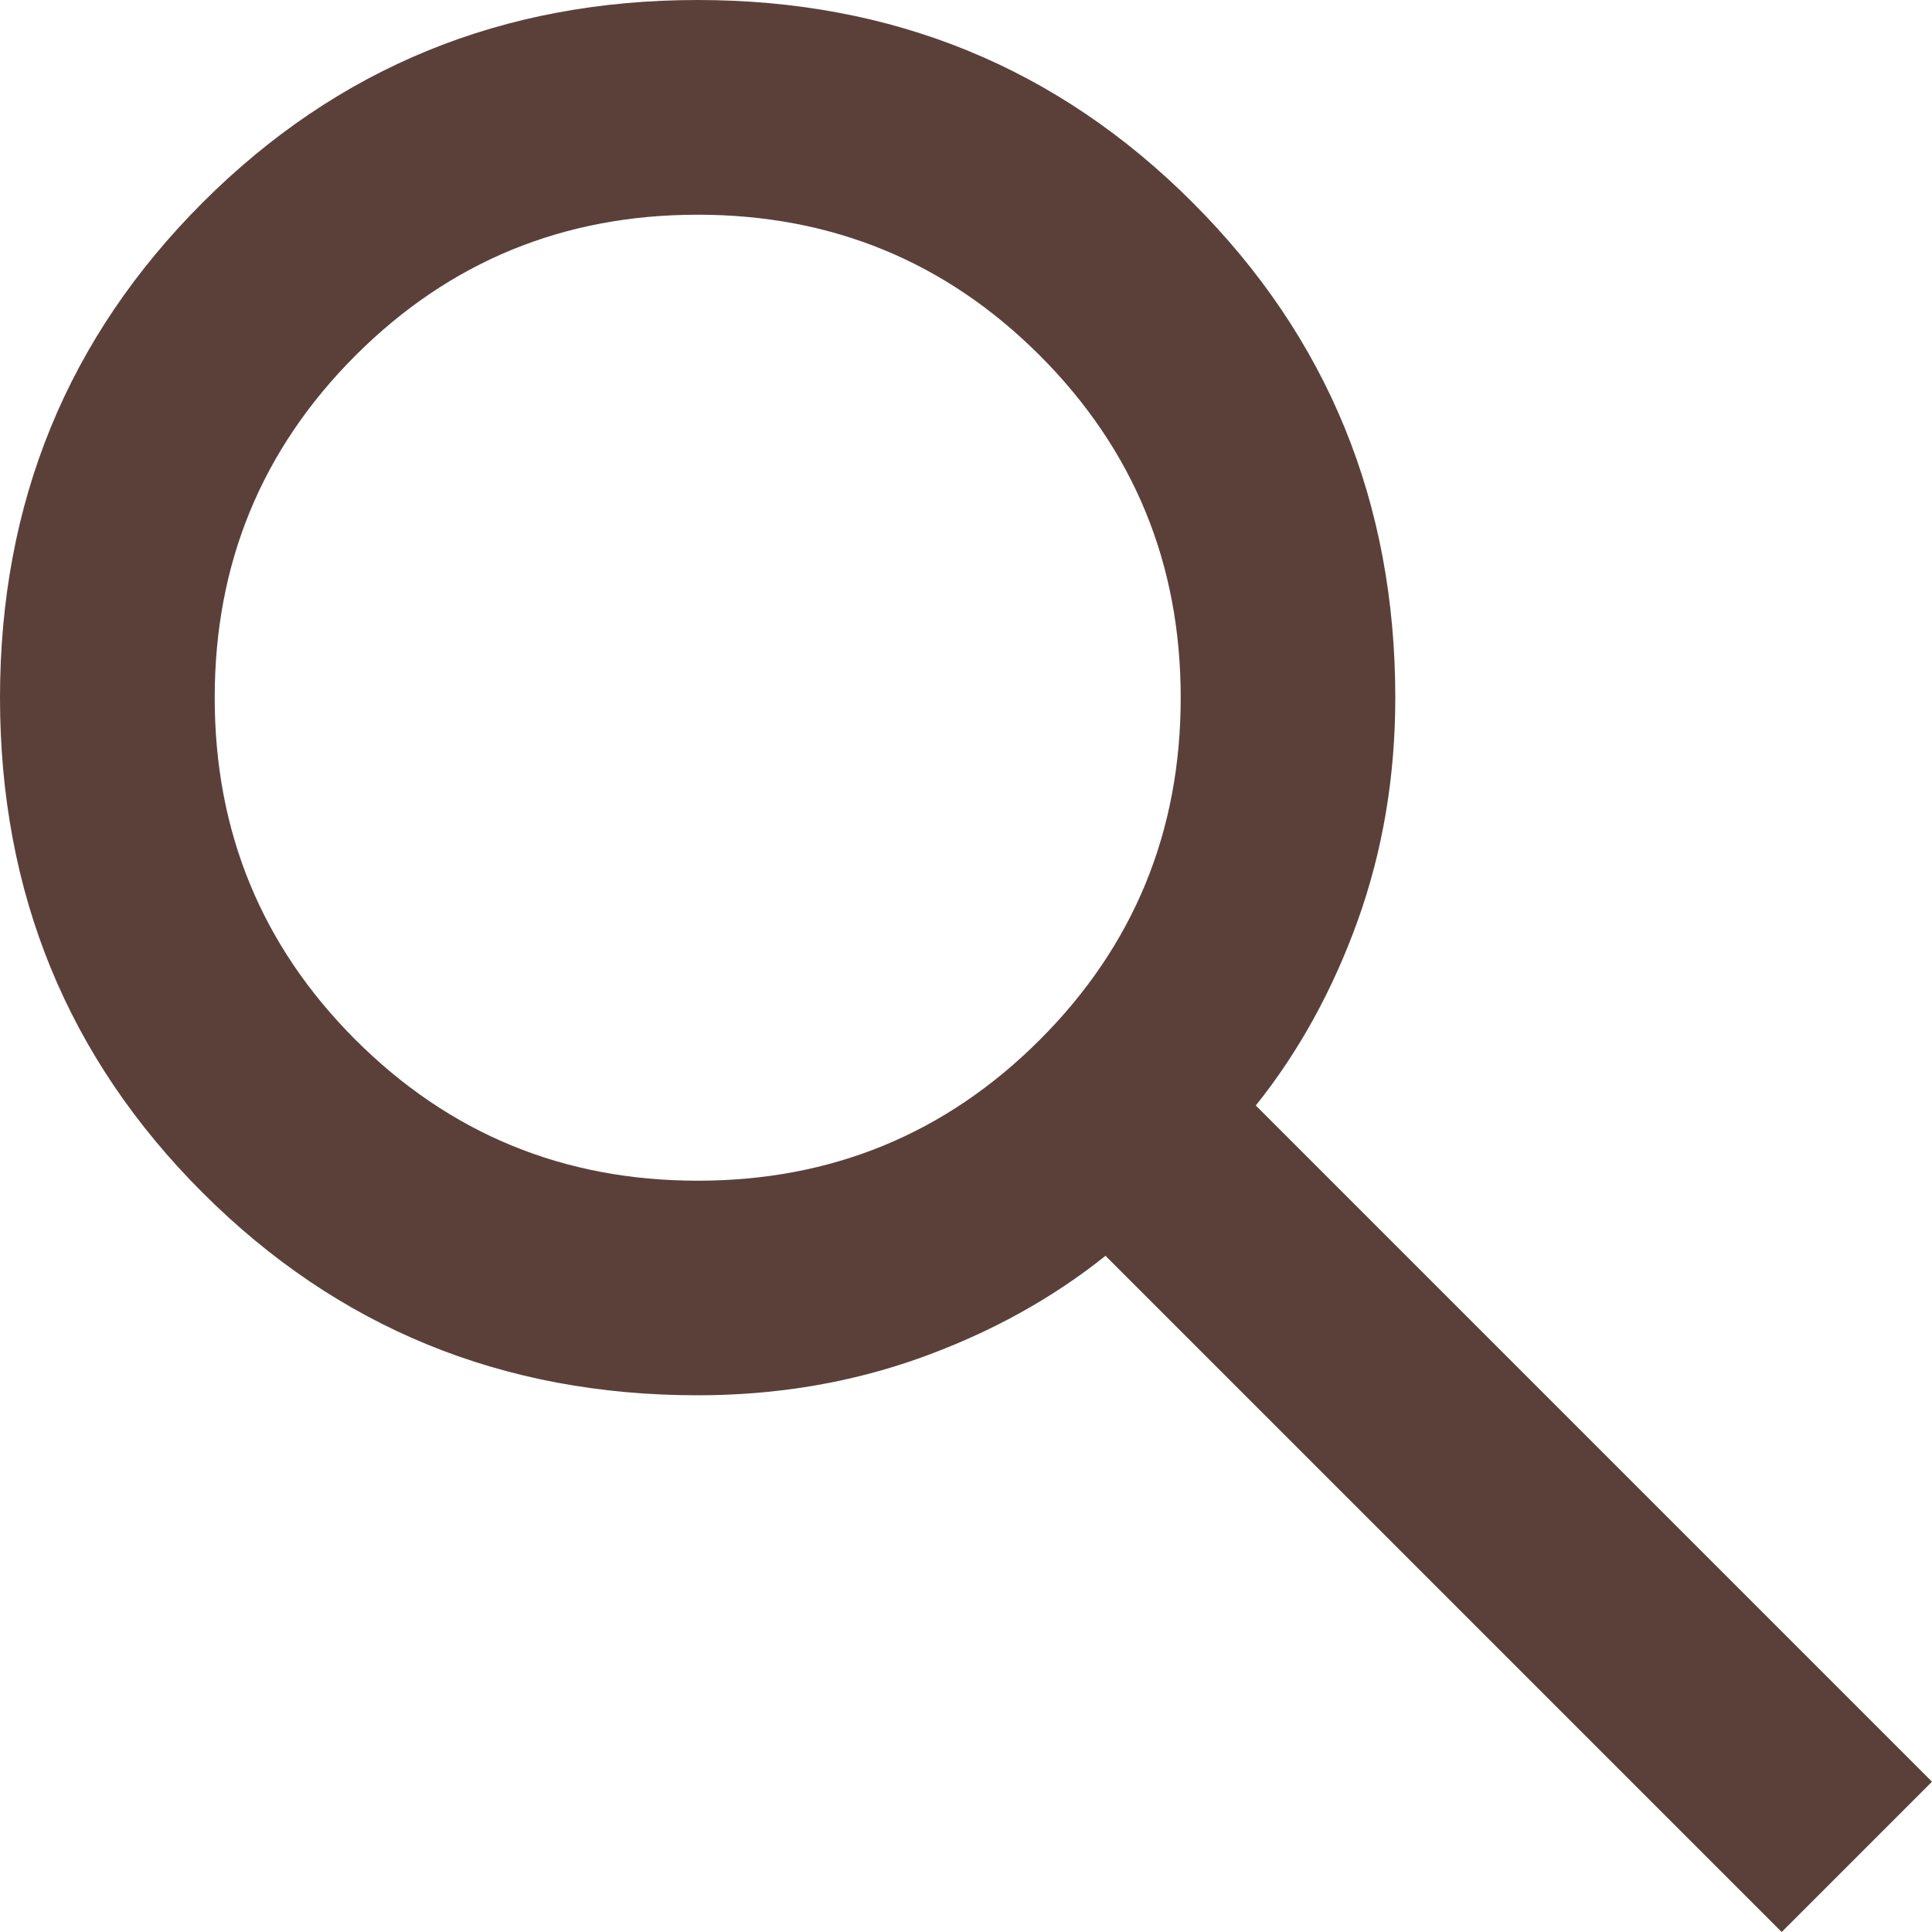
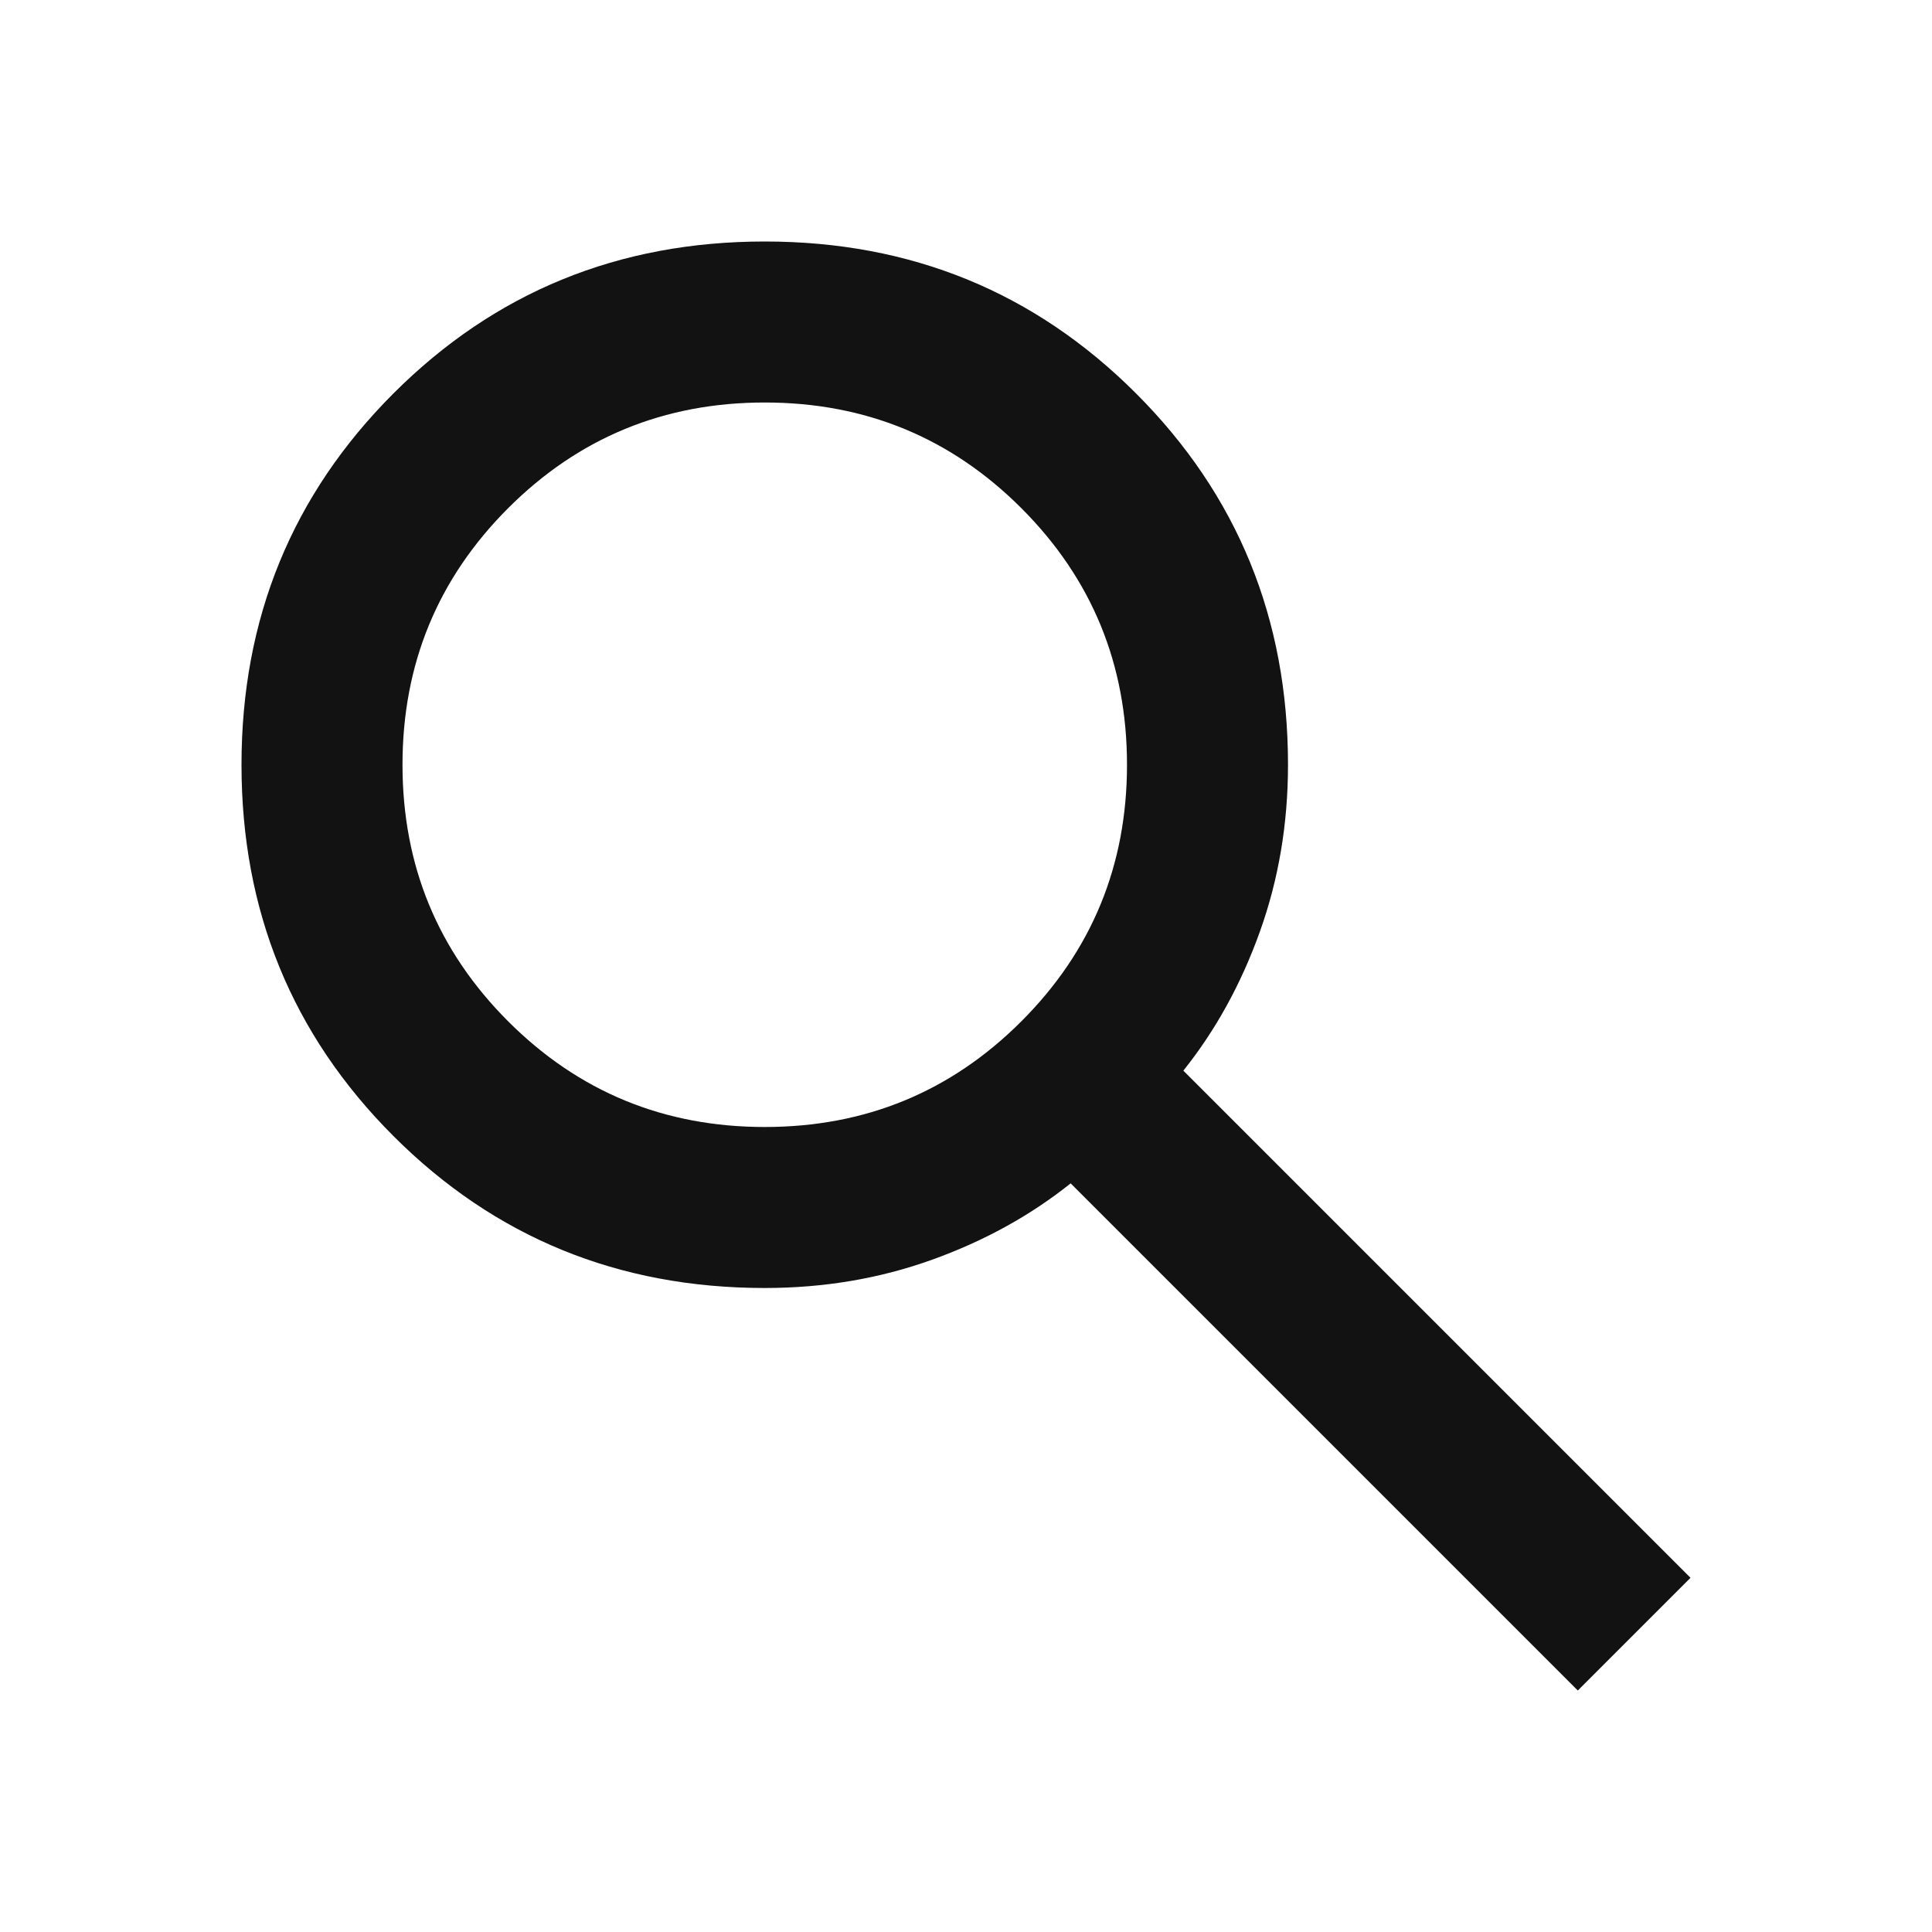
- <svg xmlns="http://www.w3.org/2000/svg" preserveAspectRatio="none" overflow="visible" style="display: block;" width="15" height="15" viewBox="0 0 15 15" fill="none">
-   <path id="Icon" d="M13.833 15L8.583 9.75C8.167 10.083 7.688 10.347 7.146 10.542C6.604 10.736 6.028 10.833 5.417 10.833C3.903 10.833 2.622 10.309 1.573 9.26C0.524 8.212 0 6.931 0 5.417C0 3.903 0.524 2.622 1.573 1.573C2.622 0.524 3.903 0 5.417 0C6.931 0 8.212 0.524 9.26 1.573C10.309 2.622 10.833 3.903 10.833 5.417C10.833 6.028 10.736 6.604 10.542 7.146C10.347 7.688 10.083 8.167 9.75 8.583L15 13.833L13.833 15V15M5.417 9.167C6.458 9.167 7.344 8.802 8.073 8.073C8.802 7.344 9.167 6.458 9.167 5.417C9.167 4.375 8.802 3.49 8.073 2.76C7.344 2.031 6.458 1.667 5.417 1.667C4.375 1.667 3.49 2.031 2.76 2.76C2.031 3.49 1.667 4.375 1.667 5.417C1.667 6.458 2.031 7.344 2.76 8.073C3.49 8.802 4.375 9.167 5.417 9.167V9.167" fill="#5B403A" />
+ <svg xmlns="http://www.w3.org/2000/svg" width="24" height="24" viewBox="0 -960 960 960">
+   <path fill="#121212" d="M784-120 532-372q-30 24-69 38t-83 14q-109 0-184.5-75.5T120-580q0-109 75.5-184.5T380-840q109 0 184.5 75.5T640-580q0 44-14 83t-38 69l252 252-56 56ZM380-400q75 0 127.5-52.5T560-580q0-75-52.5-127.5T380-760q-75 0-127.5 52.5T200-580q0 75 52.5 127.5T380-400Z" />
</svg>
